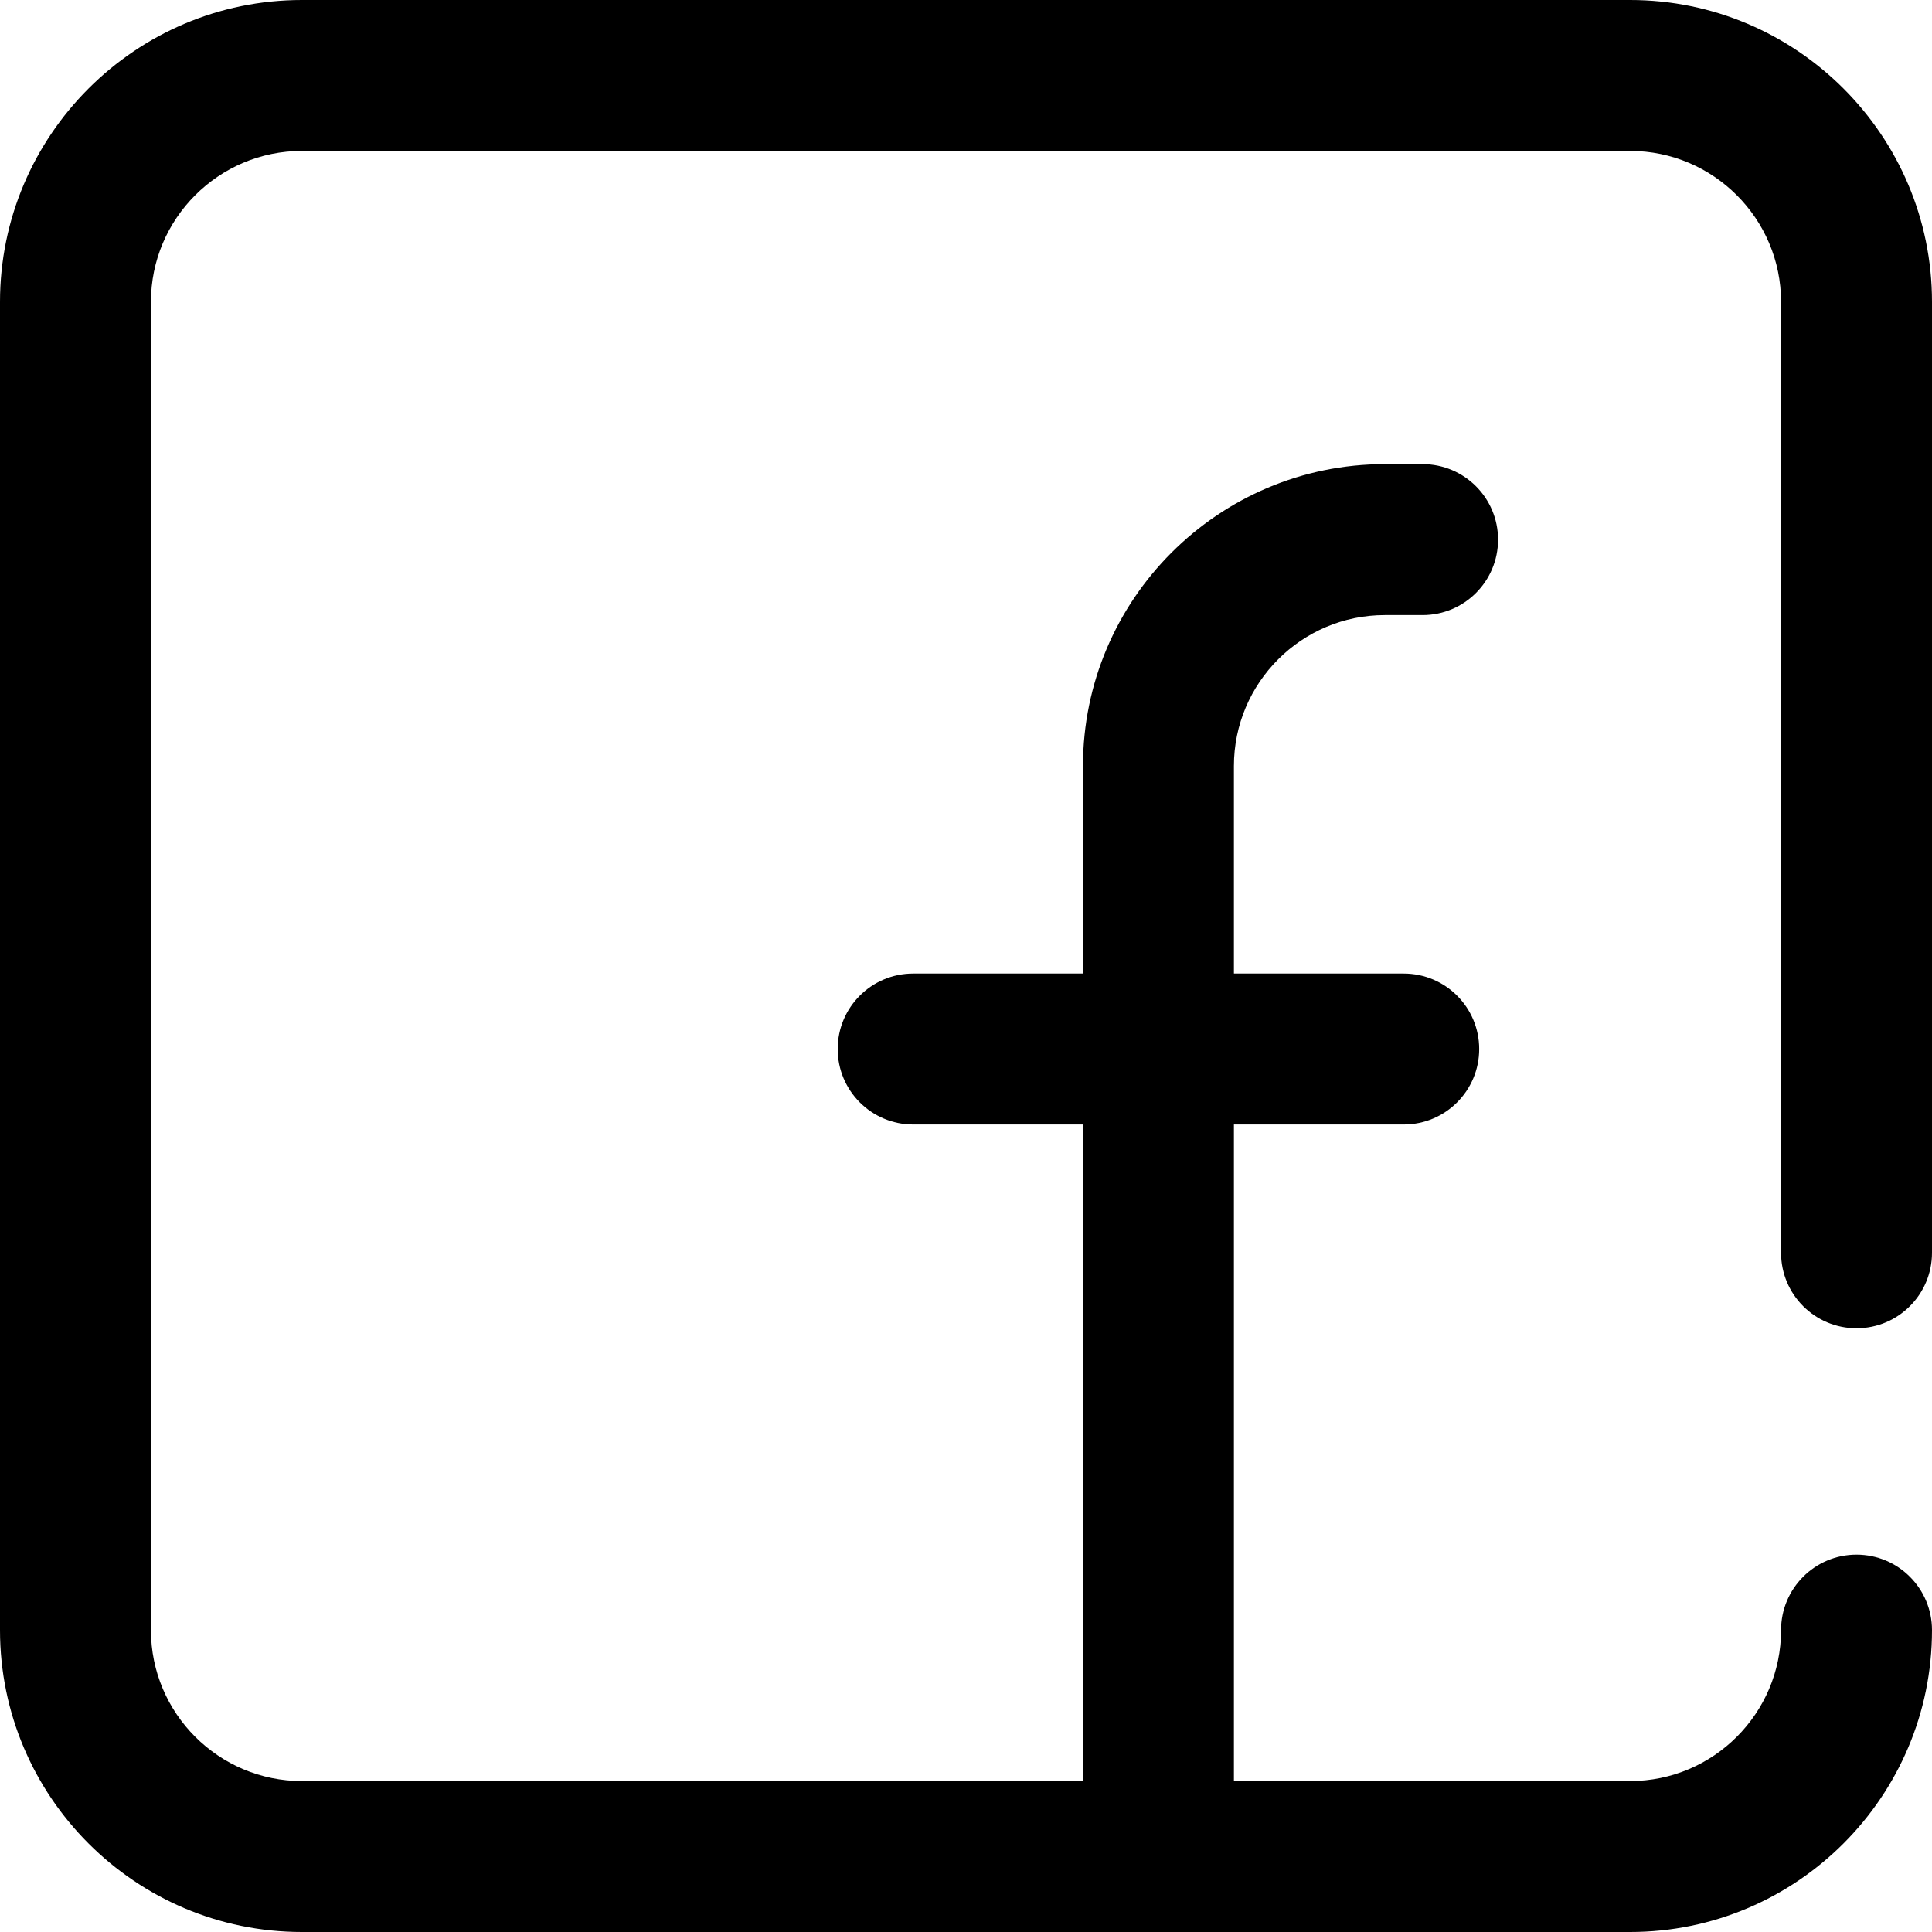
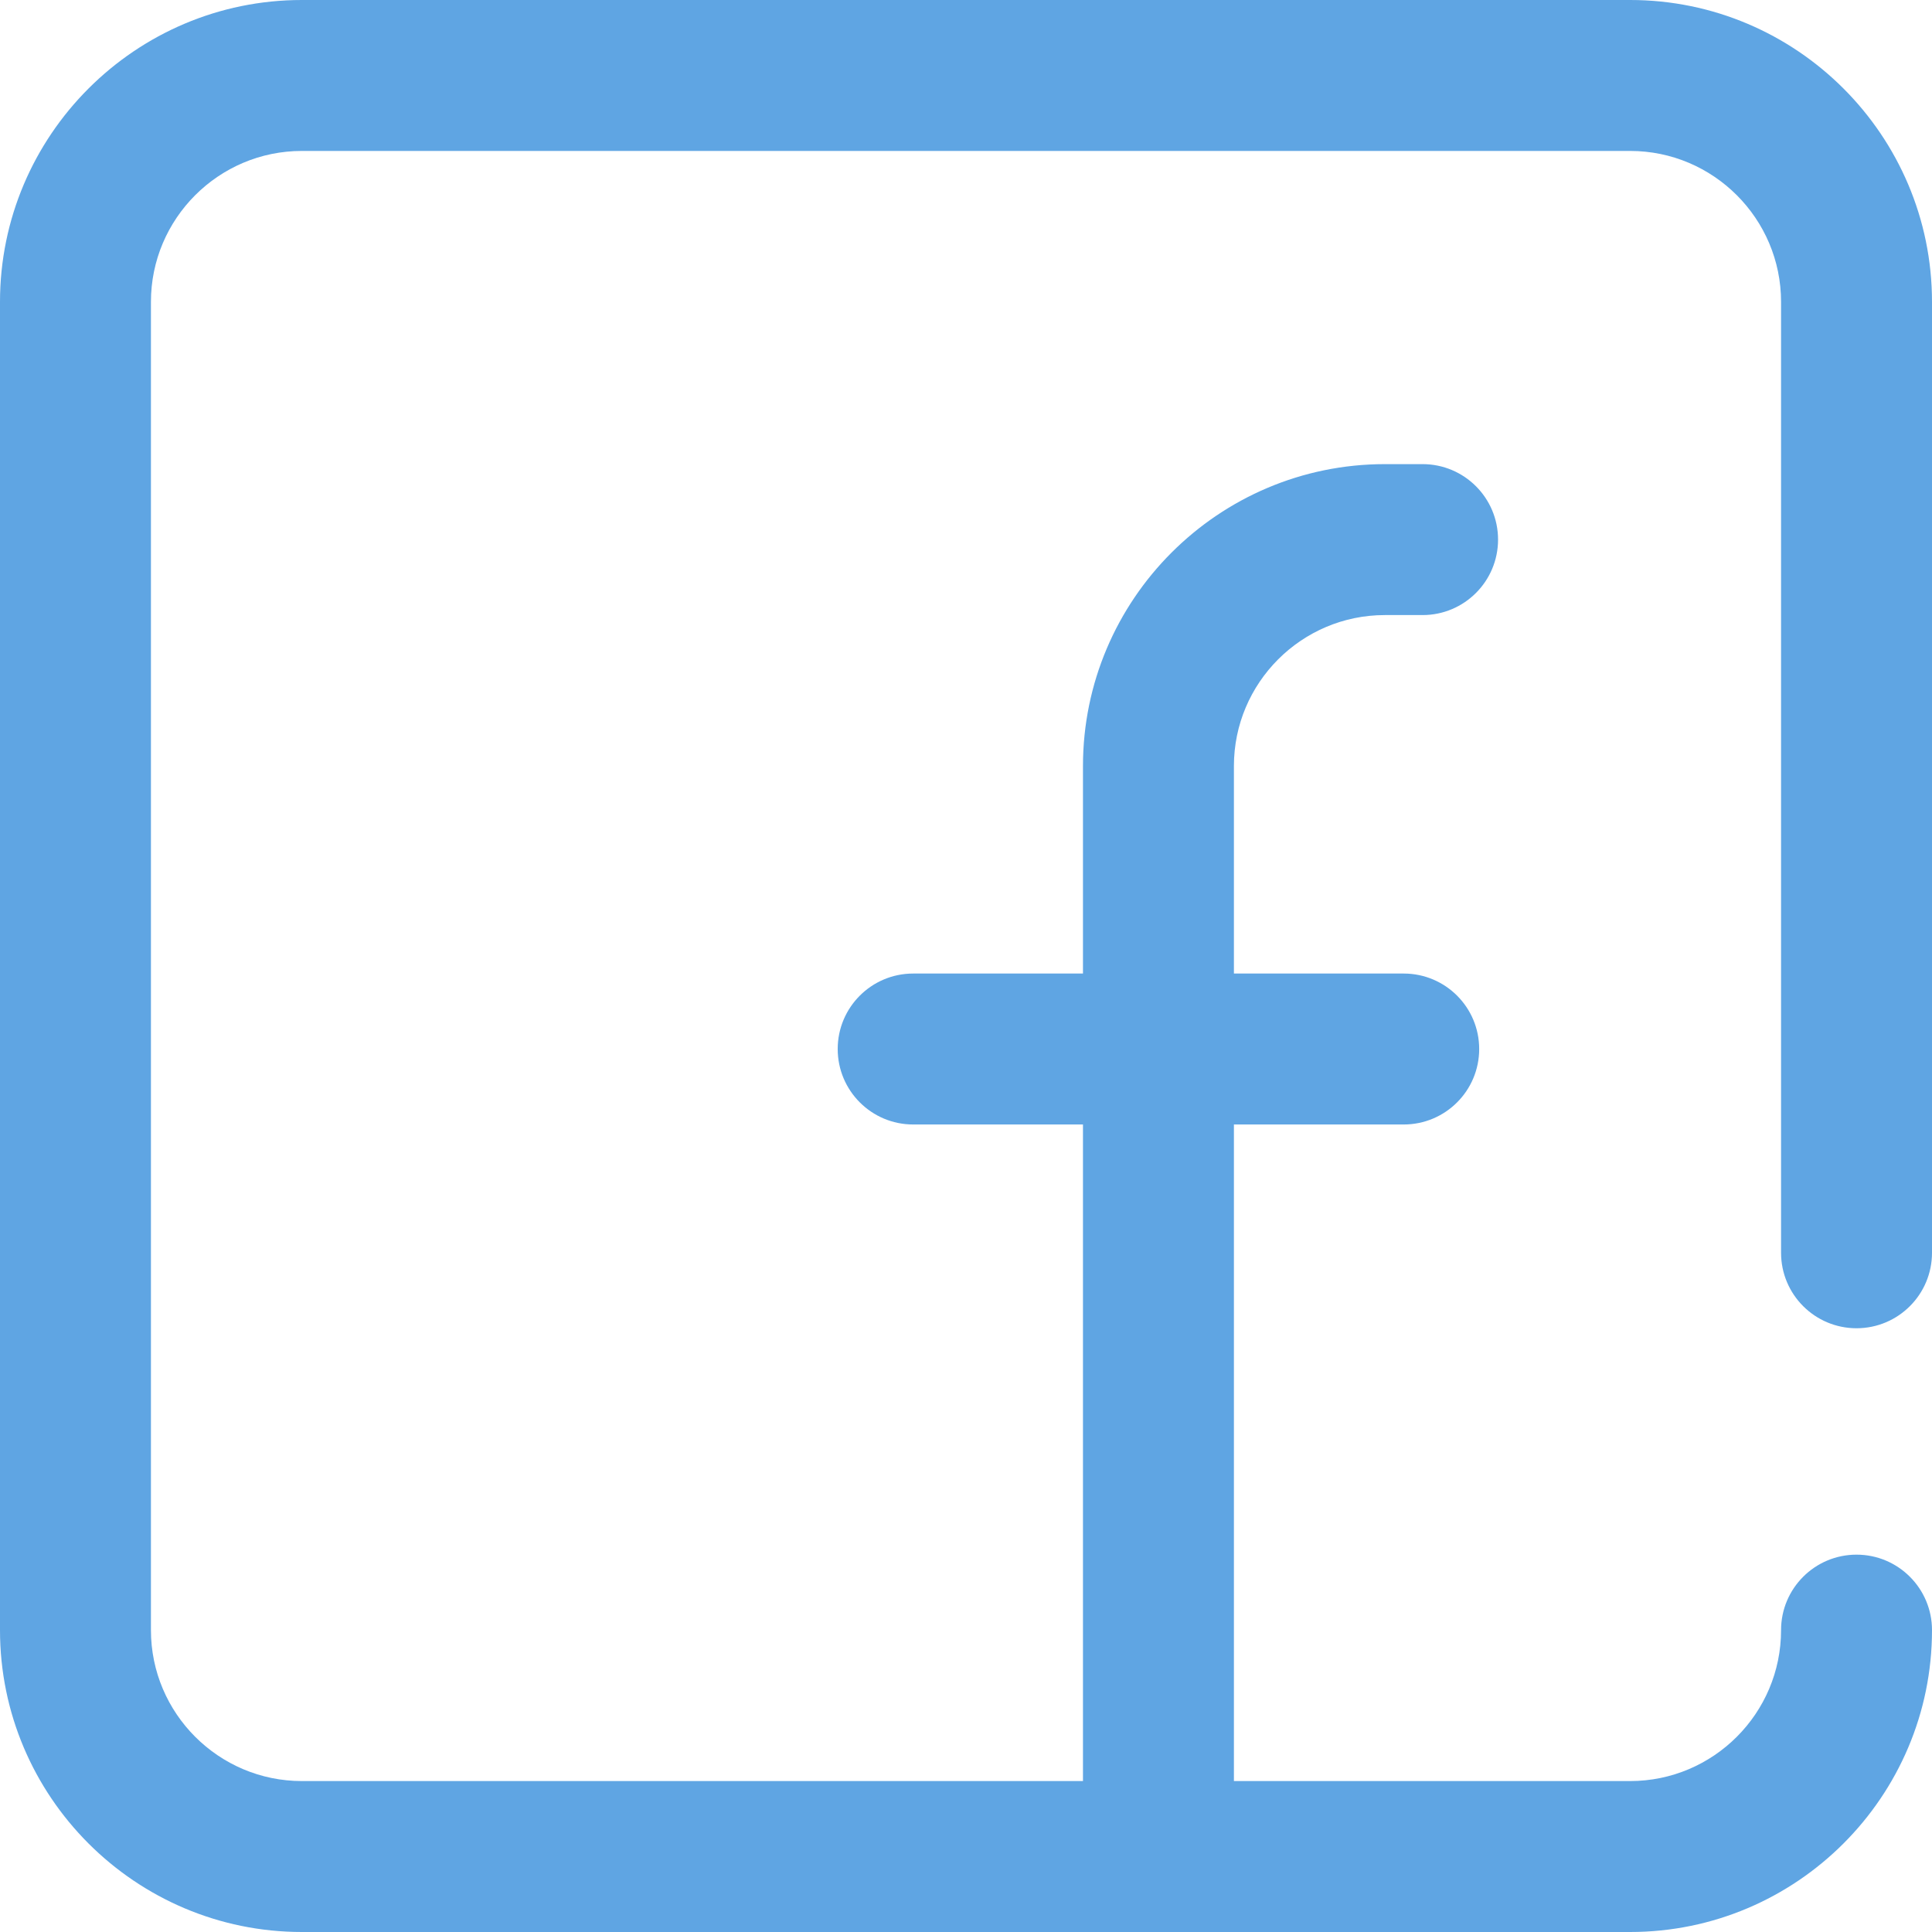
<svg xmlns="http://www.w3.org/2000/svg" version="1.1" id="Capa_1" x="0px" y="0px" viewBox="0 0 512 512" style="enable-background:new 0 0 512 512;" xml:space="preserve">
+   <style>
+         path{
+         fill: #5fa5e3
+         }
+     </style>
  <g>
    <g>
      <path d="M492,352c11.046,0,20-8.954,20-20V80c0-44.112-35.888-80-80-80H80C35.888,0,0,35.888,0,80v352c0,44.112,35.888,80,80,80    h352c44.112,0,80-35.888,80-80c0-11.046-8.954-20-20-20c-11.046,0-20,8.954-20,20c0,22.056-17.944,40-40,40H327V298h45    c11.046,0,20-8.954,20-20c0-11.046-8.954-20-20-20h-45v-55c0-22.056,17.944-40,40-40h10c11.046,0,20-8.954,20-20s-8.954-20-20-20    h-10c-44.112,0-80,35.888-80,80v55h-45c-11.046,0-20,8.954-20,20c0,11.046,8.954,20,20,20h45v174H80c-22.056,0-40-17.944-40-40V80    c0-22.056,17.944-40,40-40h352c22.056,0,40,17.944,40,40v252C472,343.046,480.954,352,492,352z" />
    </g>
  </g>
  <g>
</g>
  <g>
</g>
  <g>
</g>
  <g>
</g>
  <g>
</g>
  <g>
</g>
  <g>
</g>
  <g>
</g>
  <g>
</g>
  <g>
</g>
  <g>
</g>
  <g>
</g>
  <g>
</g>
  <g>
</g>
  <g>
</g>
</svg>
